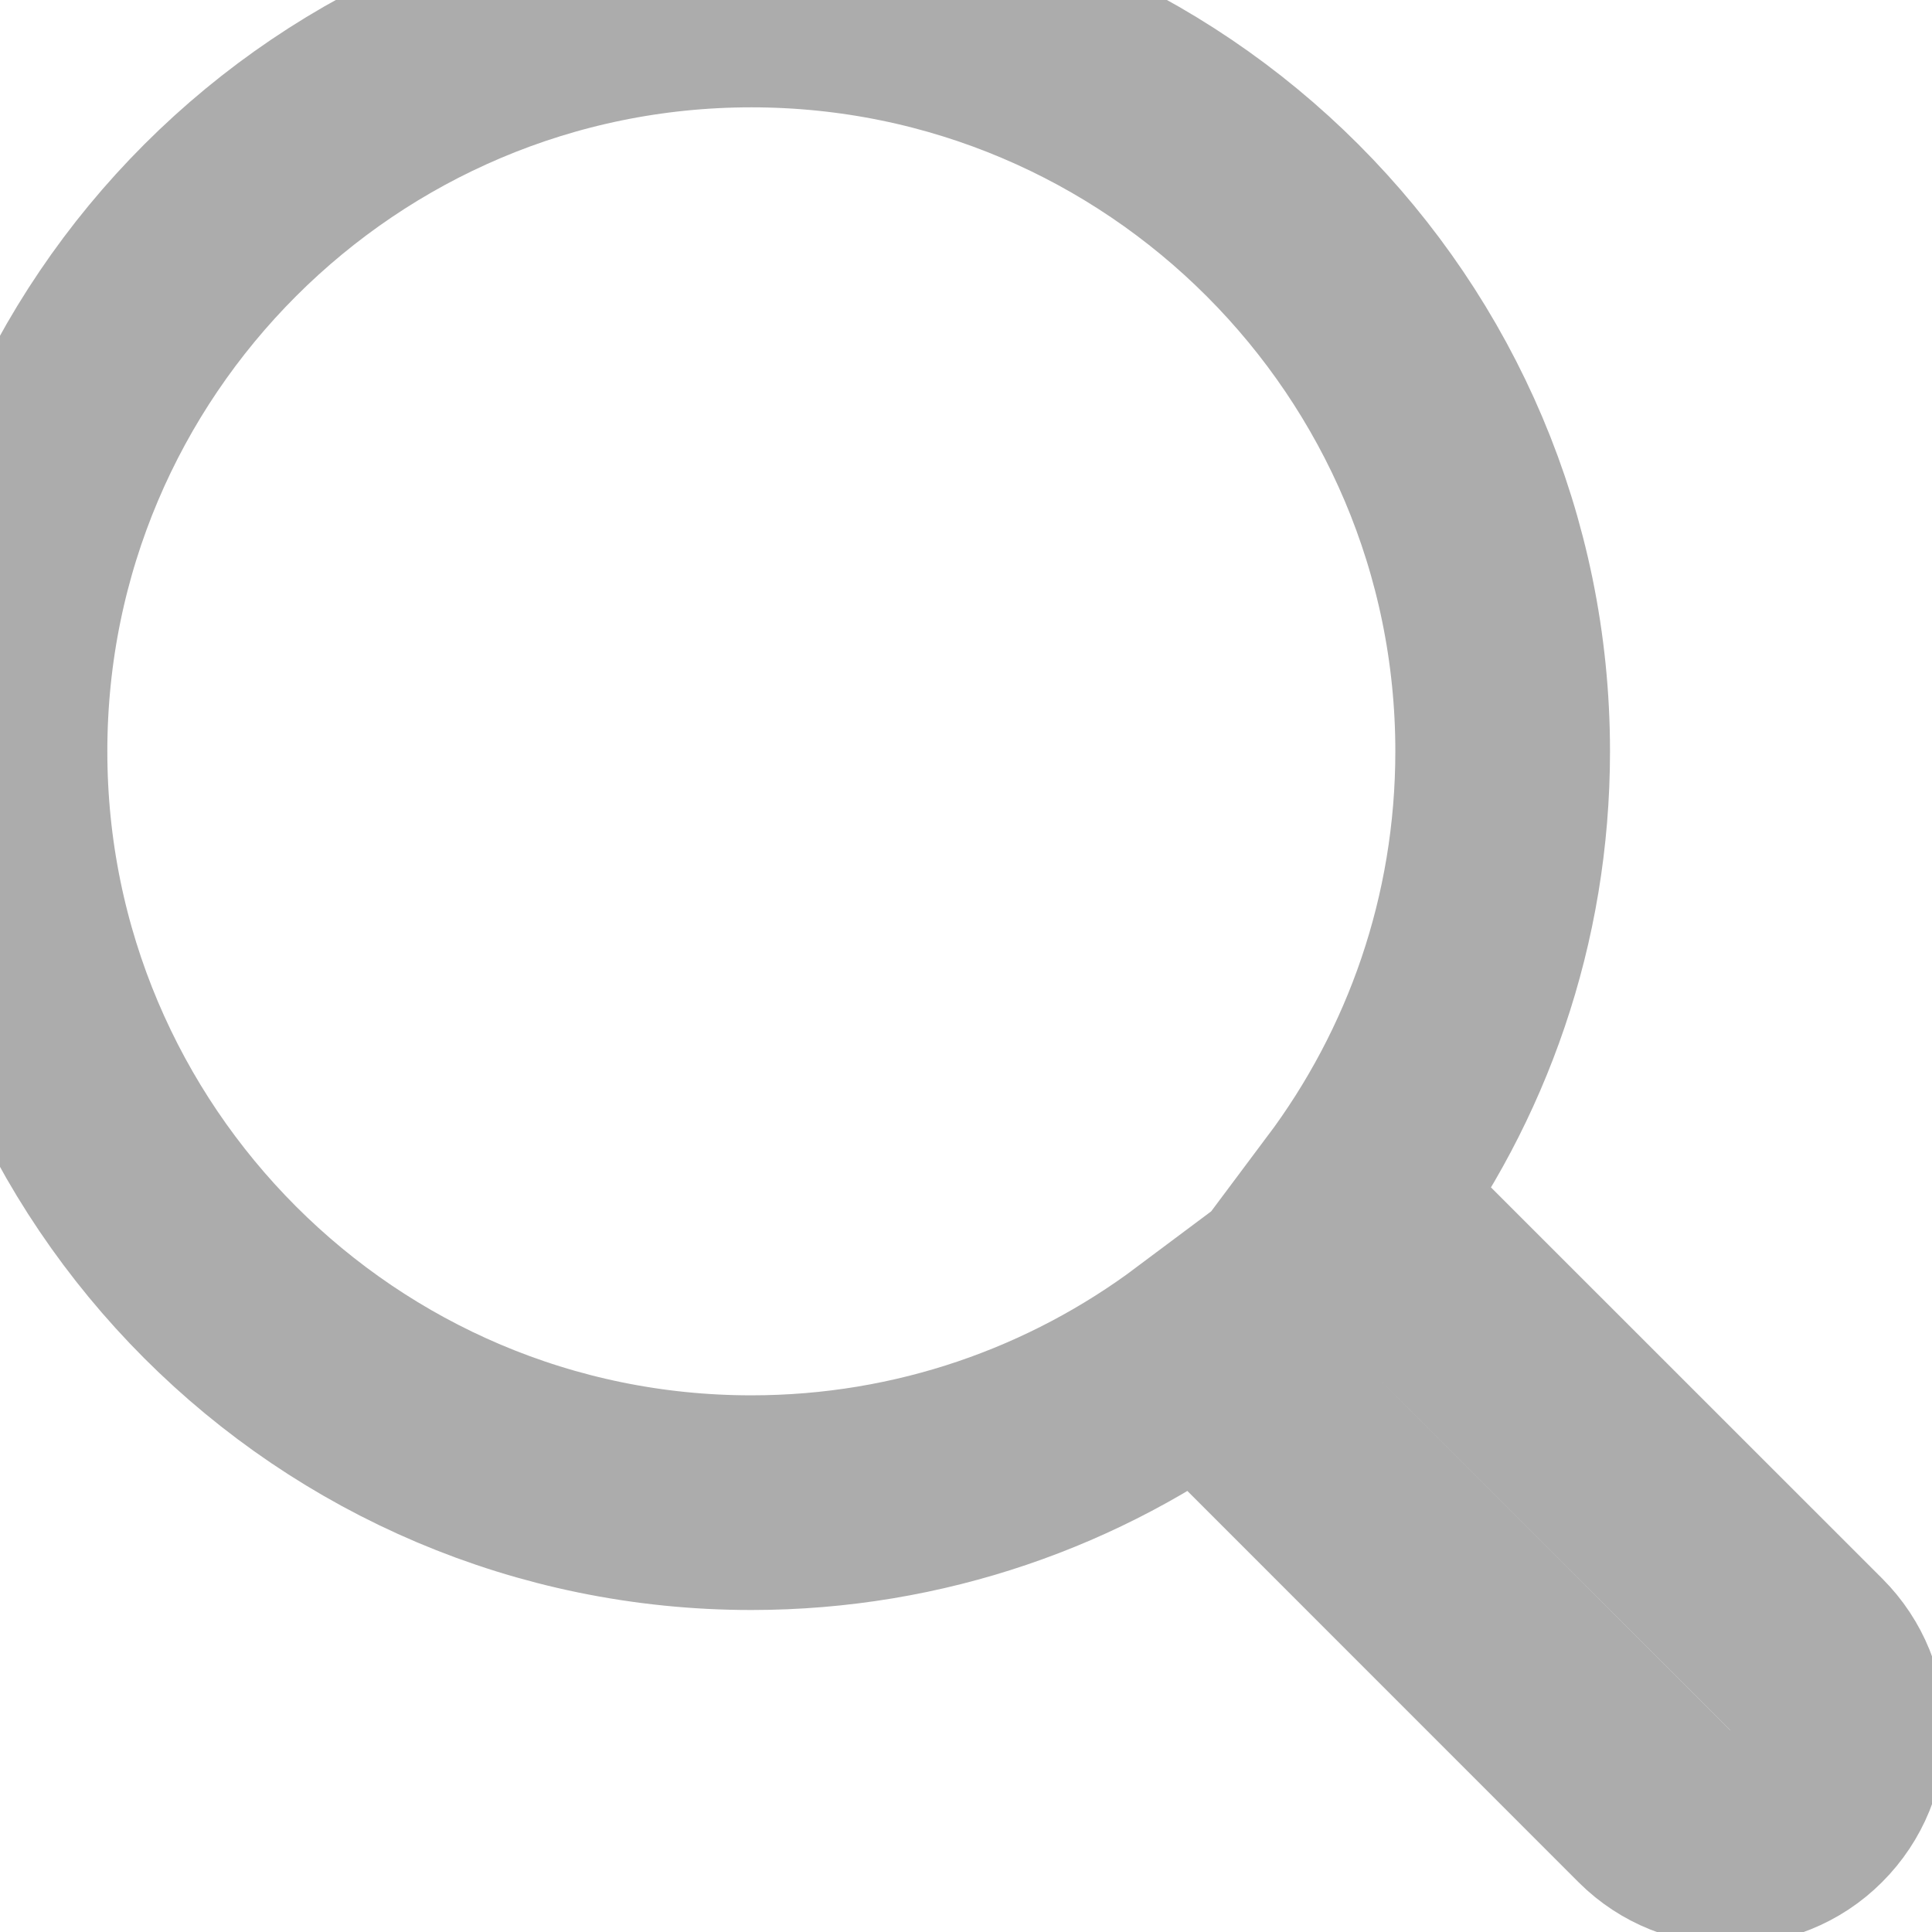
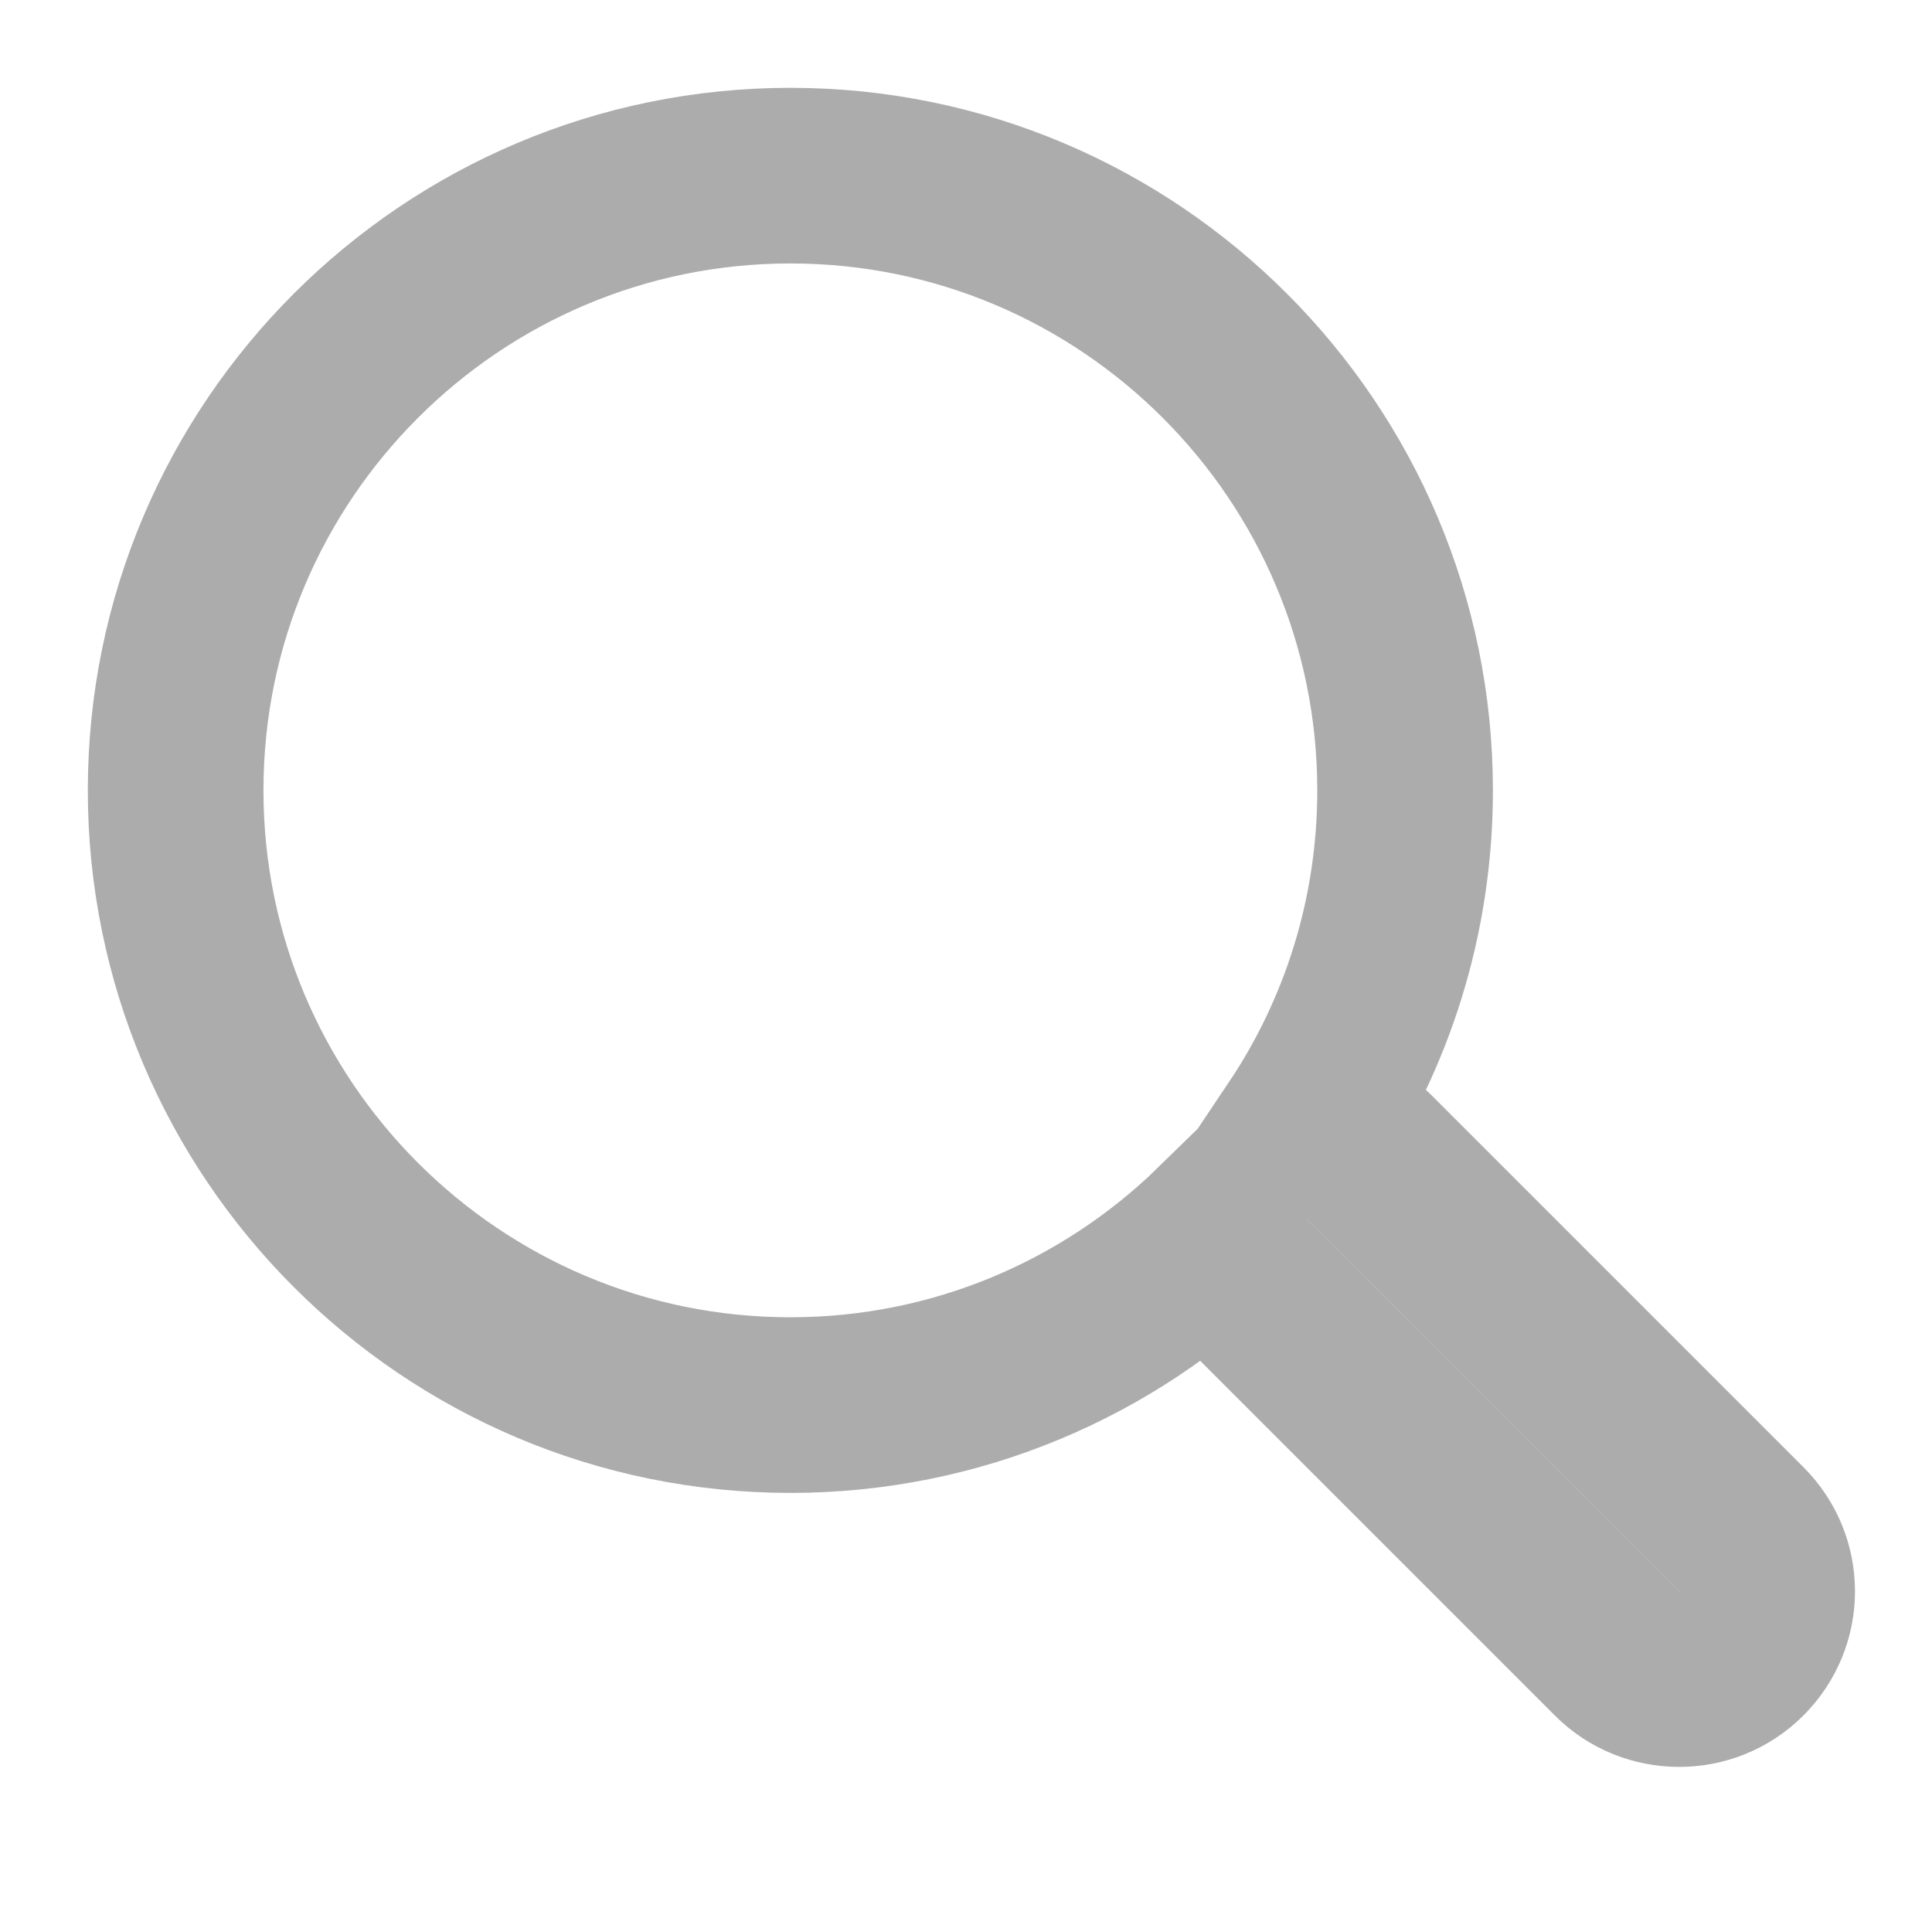
- <svg xmlns="http://www.w3.org/2000/svg" width="18px" height="18px" viewBox="0 0 18 18" version="1.1">
-   <defs />
-   <g id="Page-1" stroke="none" stroke-width="1" fill="none" fill-rule="evenodd">
-     <g id="Golf-•-List" transform="translate(-538, -57)" stroke-width="2" stroke="#ACACAC">
-       <g id="Application" transform="translate(226, 29)">
-         <g id="Header">
-           <path d="M324.605,39.191 C325.481,38.022 326,36.572 326,35 C326,31.142 322.866,28 319,28 C315.142,28 312,31.134 312,35 C312,38.858 315.134,42 319,42 C320.57,42 322.021,41.481 323.191,40.605 L327.416,44.831 C327.801,45.215 328.438,45.219 328.828,44.828 C329.222,44.435 329.22,43.806 328.831,43.416 L324.605,39.191 Z" id="icon-search" />
-         </g>
-       </g>
+ <svg xmlns="http://www.w3.org/2000/svg" class="icon icon-search" width="22px" height="22px" viewBox="0 0 22 22" version="1.1">
+   <g stroke="none" stroke-width="1" fill="none" fill-rule="evenodd">
+     <g transform="translate(-68, -18)" stroke="#ACACAC" stroke-width="2">
+       <path d="M82.824,30.881 C83.567,29.771 84,28.436 84,27 C84,23.142 80.866,20 77,20 C73.142,20 70,23.134 70,27 C70,30.858 73.134,34 77,34 C78.898,34 80.623,33.241 81.886,32.01 C81.913,32.22 82.008,32.422 82.169,32.584 L86.416,36.831 C86.801,37.215 87.438,37.219 87.828,36.828 C88.222,36.435 88.22,35.806 87.831,35.416 L83.584,31.169 C83.377,30.963 83.099,30.866 82.824,30.881 Z" />
    </g>
  </g>
</svg>
